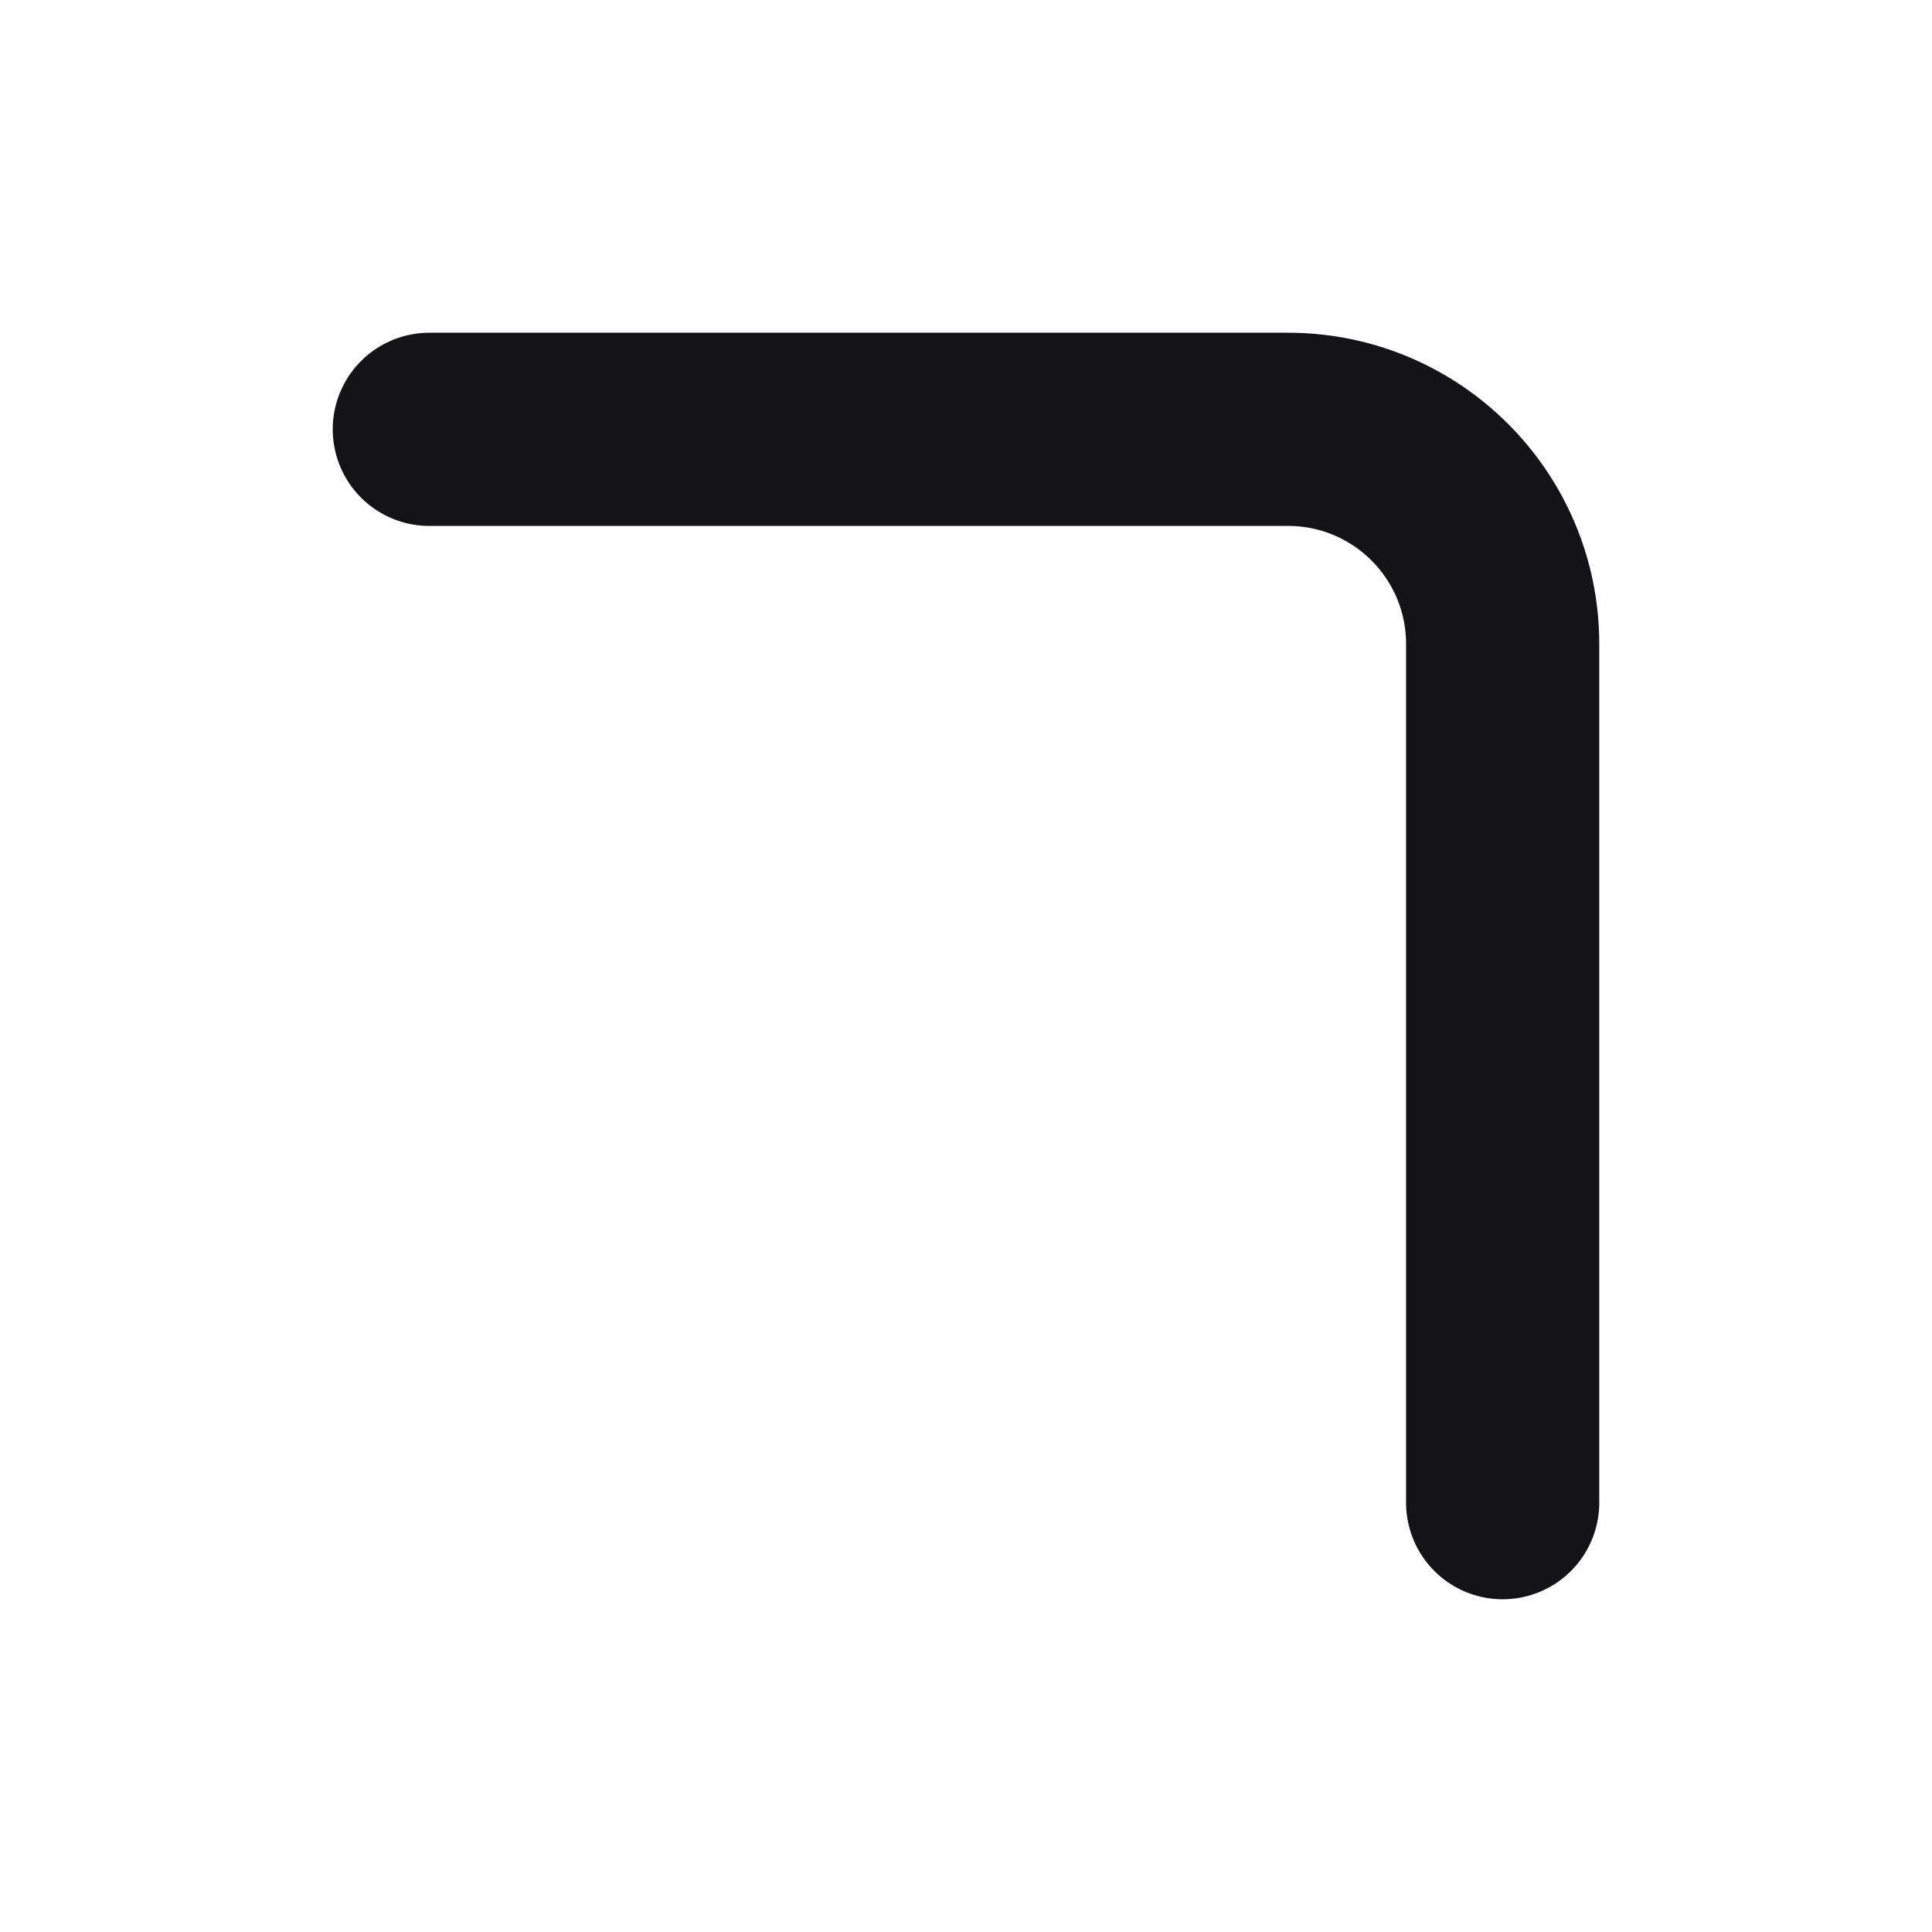
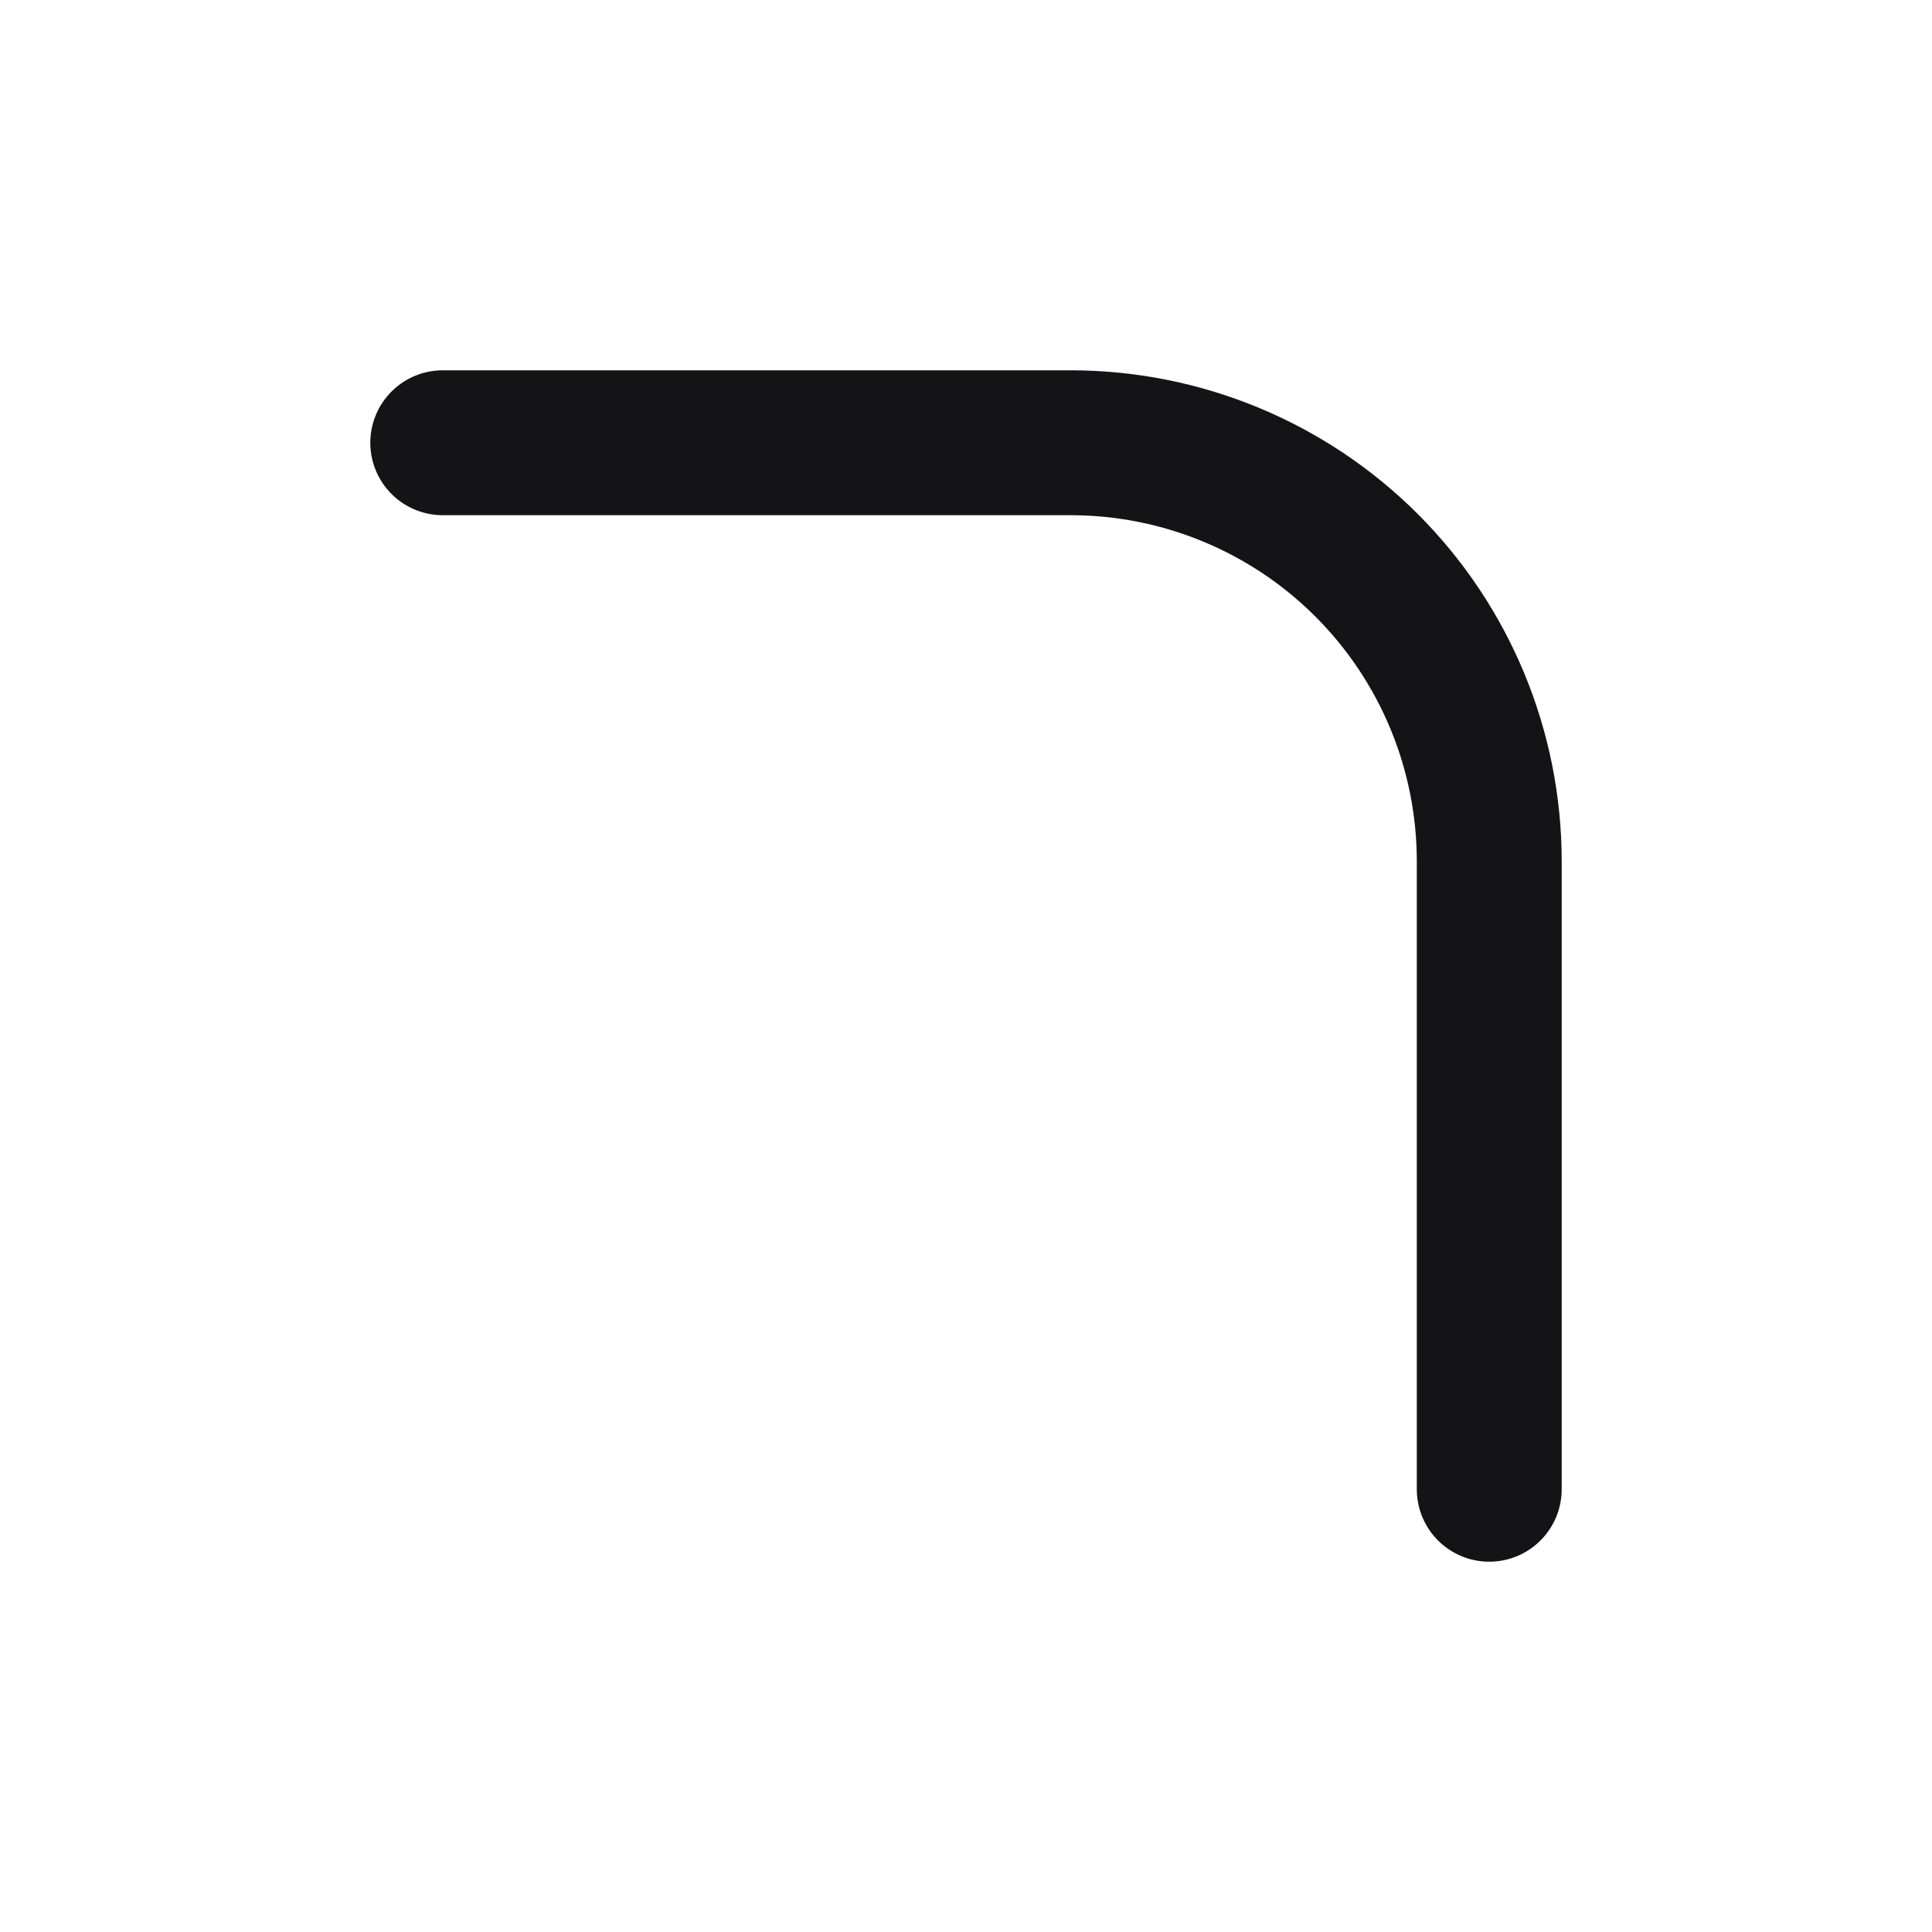
- <svg xmlns="http://www.w3.org/2000/svg" width="16" height="16" viewBox="7 7 18 18">
-   <path d="M21 21v-8a2 2 0 0 0-2-2h-8" fill="none" stroke="#141416" stroke-width="1.8" stroke-linecap="round" />
+ <svg xmlns="http://www.w3.org/2000/svg" width="16" height="16" viewBox="0 0 48 48" fill="none">
+   <path d="M37 37V21.4C37 18.642 35.904 15.996 33.954 14.046C32.004 12.096 29.358 11 26.6 11H11" stroke-width="3.6" stroke-linecap="round" stroke="#141416" />
</svg>
